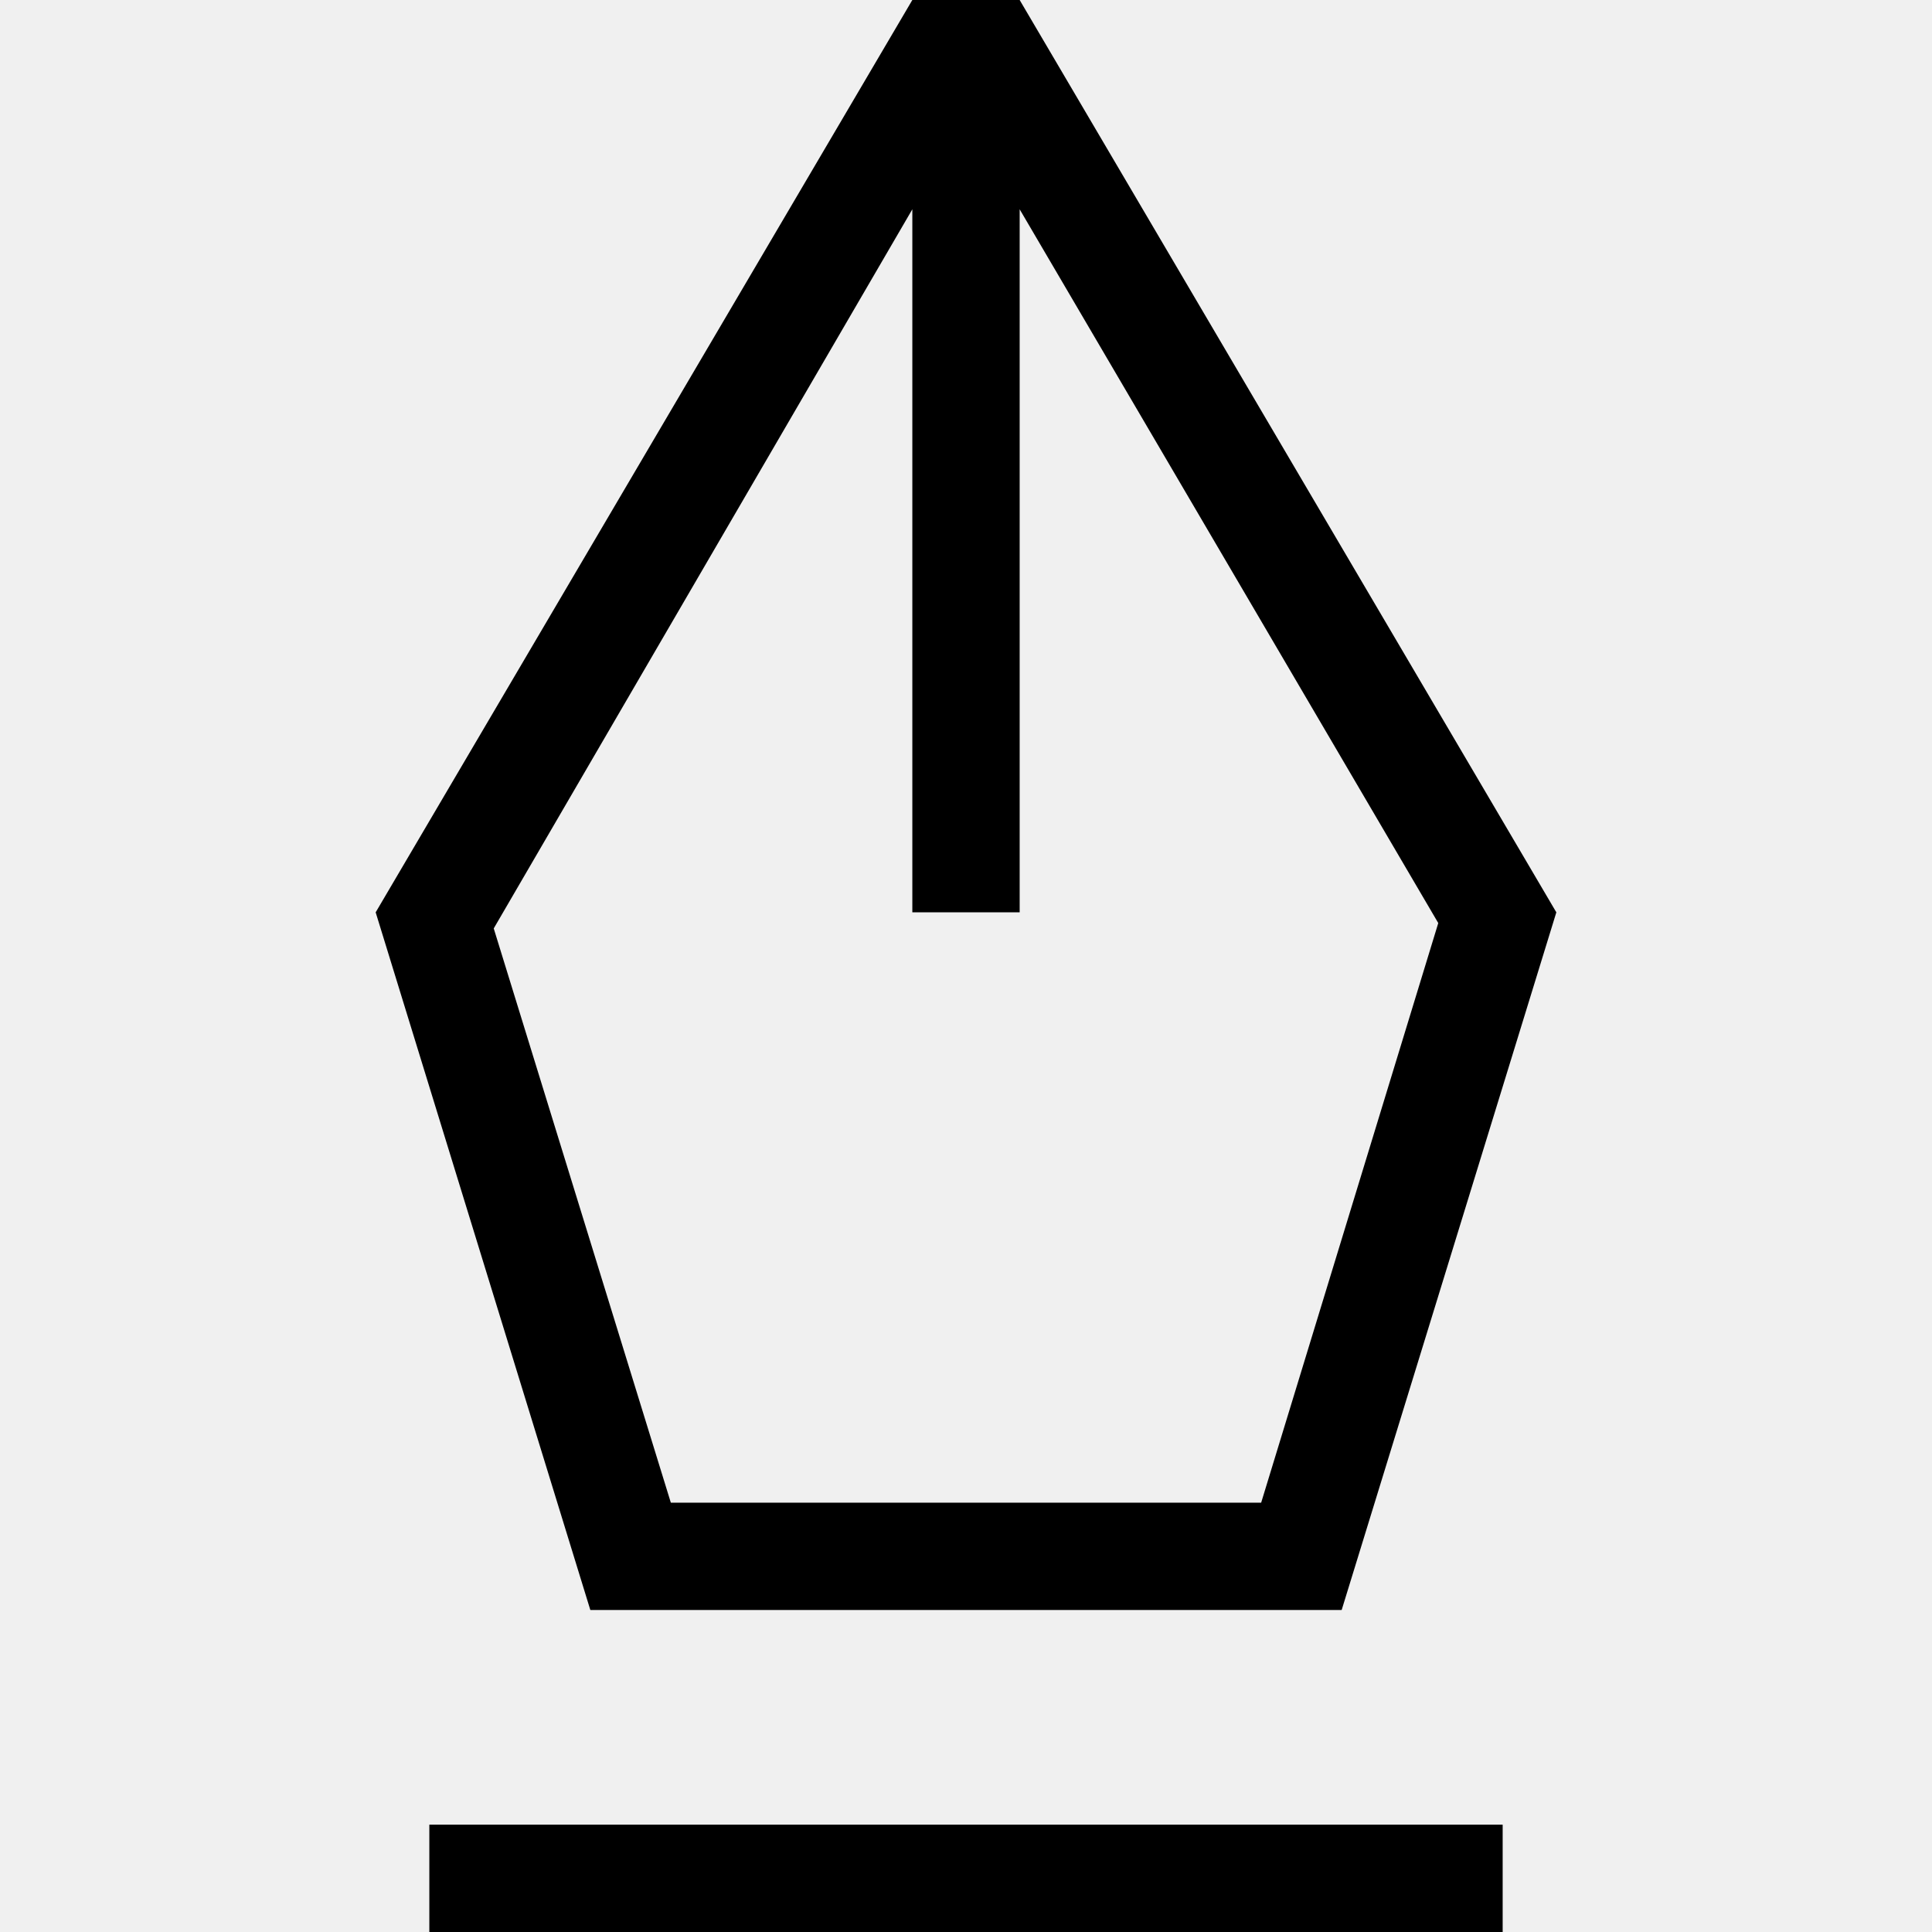
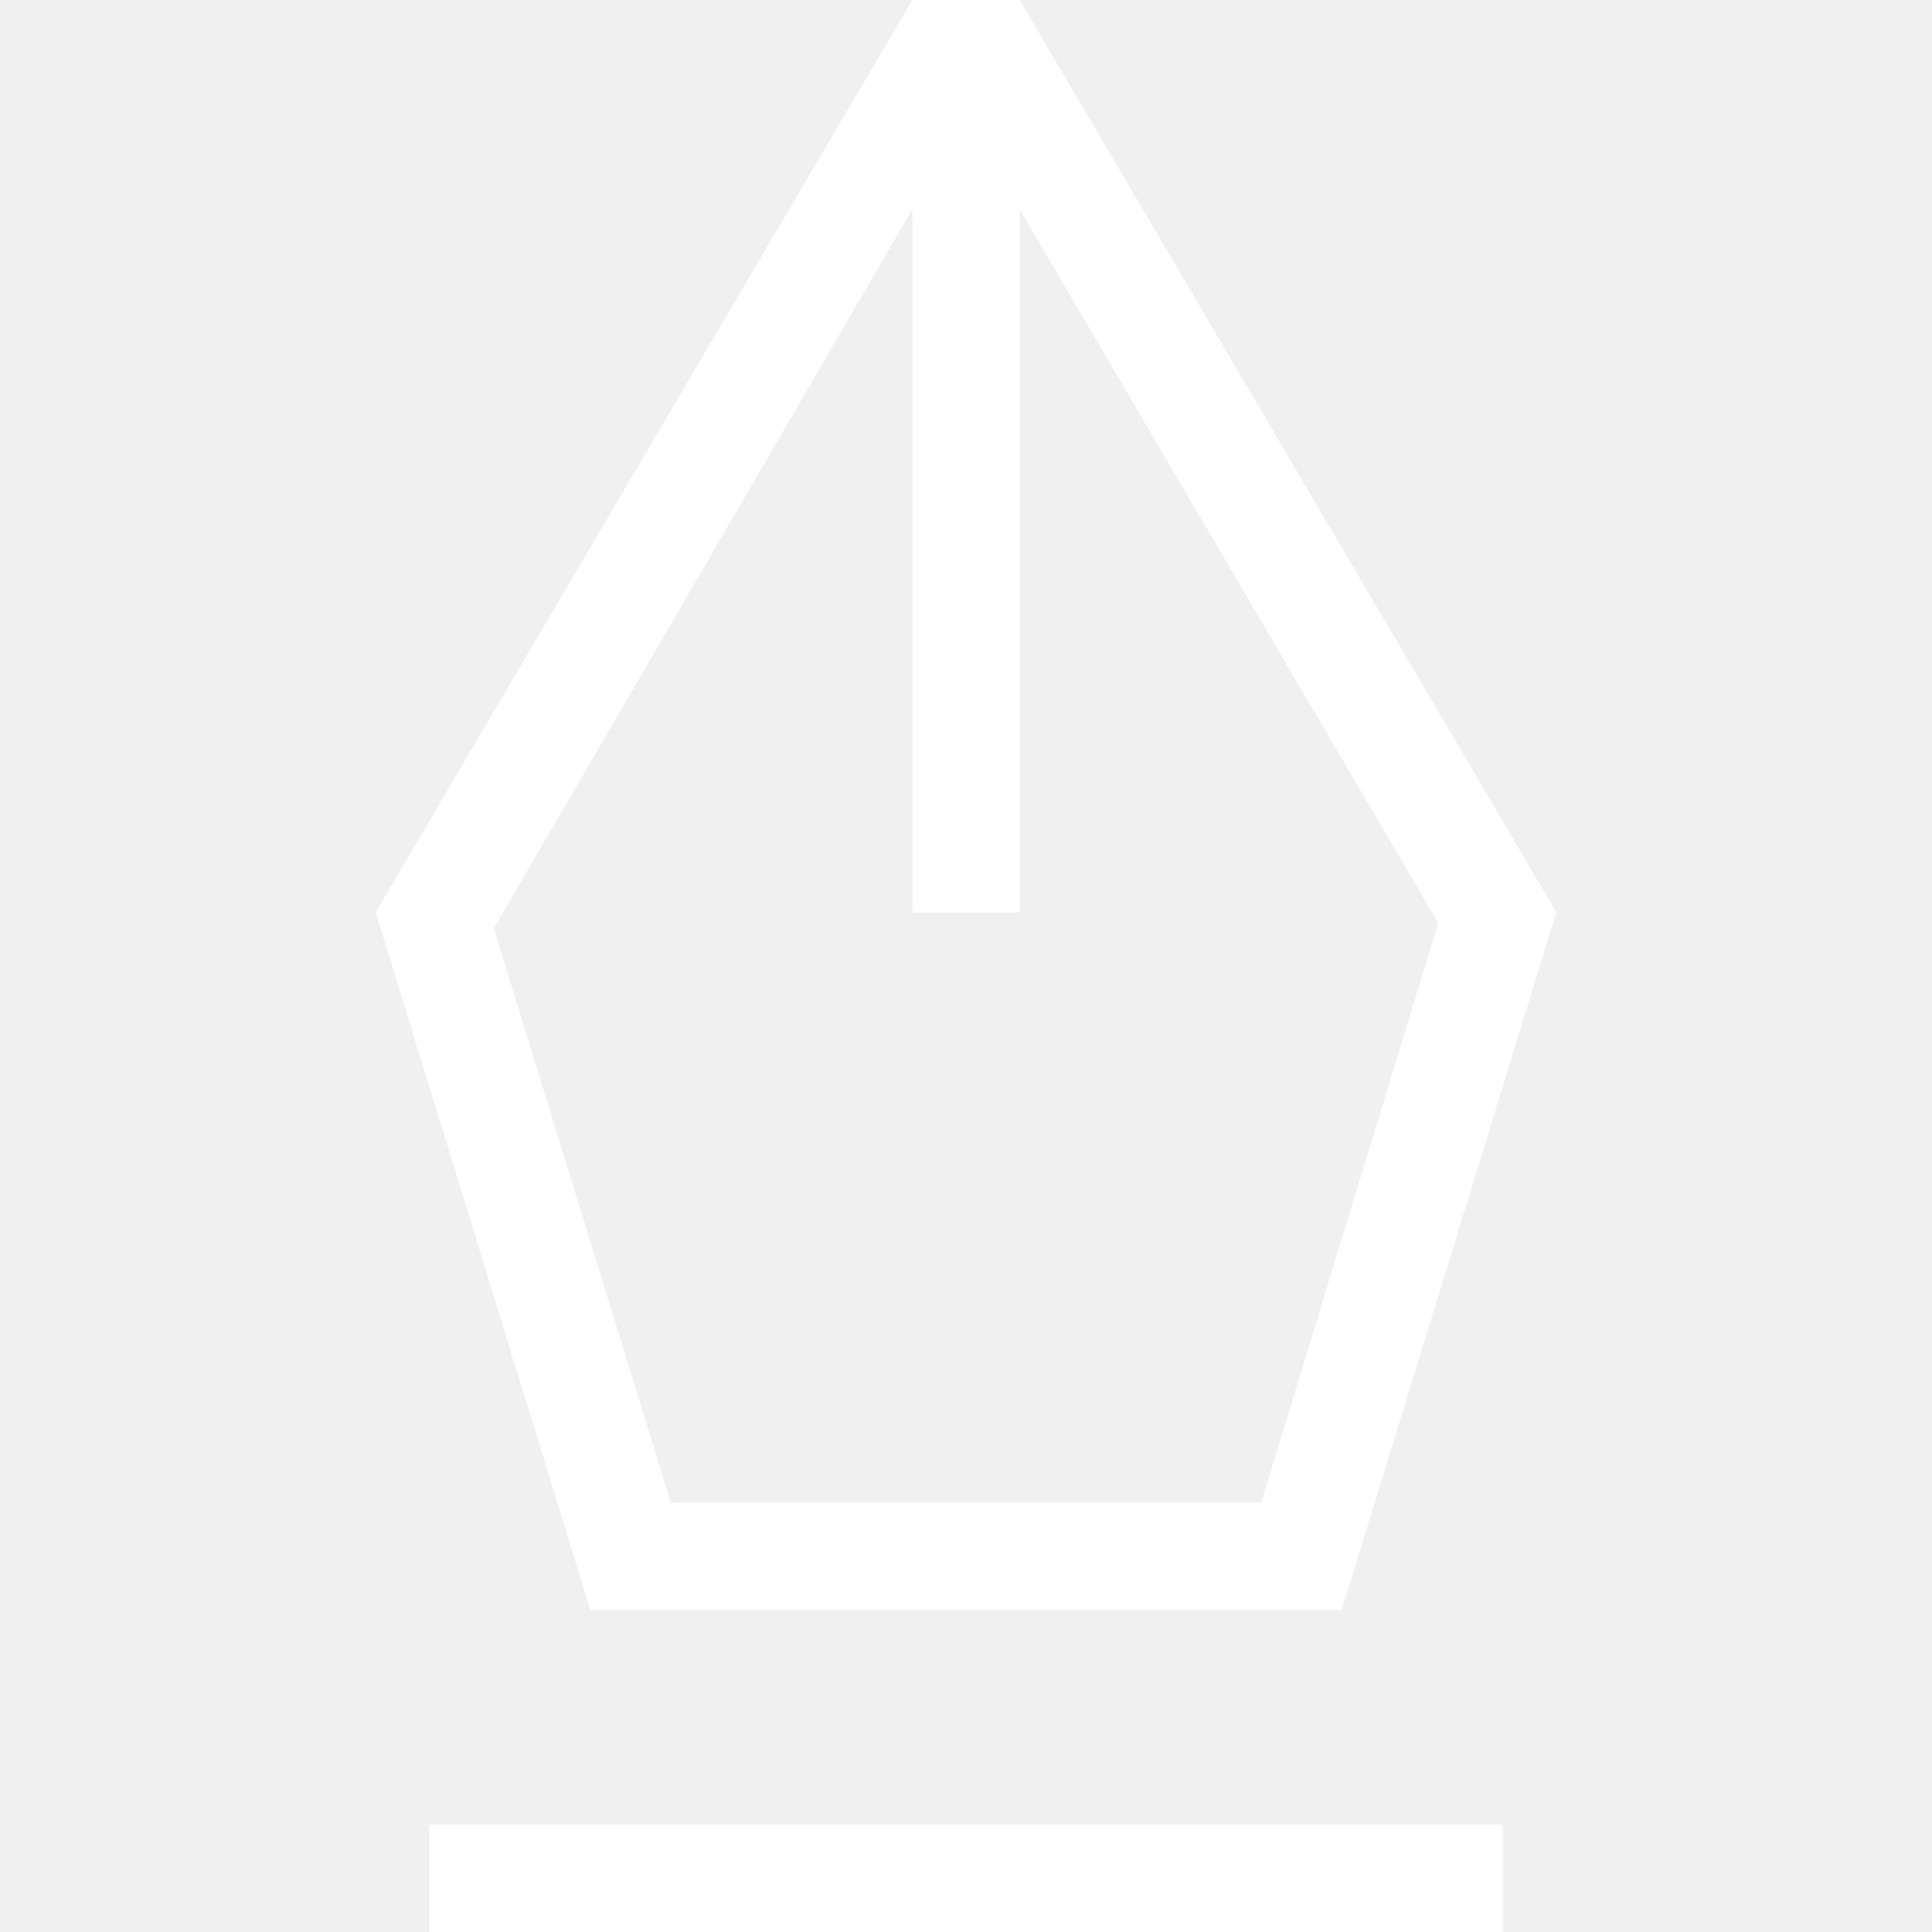
- <svg xmlns="http://www.w3.org/2000/svg" version="1.1" id="Calque_1" x="0px" y="0px" viewBox="0 0 36 36" style="enable-background:new 0 0 36 36;" xml:space="preserve">
+ <svg xmlns="http://www.w3.org/2000/svg" fill="#ffffff" version="1.1" id="Calque_1" x="0px" y="0px" viewBox="0 0 36 36" style="enable-background:new 0 0 36 36;" xml:space="preserve">
  <g id="XMLID_67_">
    <rect id="XMLID_71_" x="8" y="34" width="20" height="2" />
    <path id="XMLID_68_" d="M25,30l4-13L19,0h-2L7,17l4,13H25z M17,3.9V17h2V3.9l7.8,13.3L23.5,28h-11L9.2,17.3L17,3.9z" />
  </g>
</svg>
